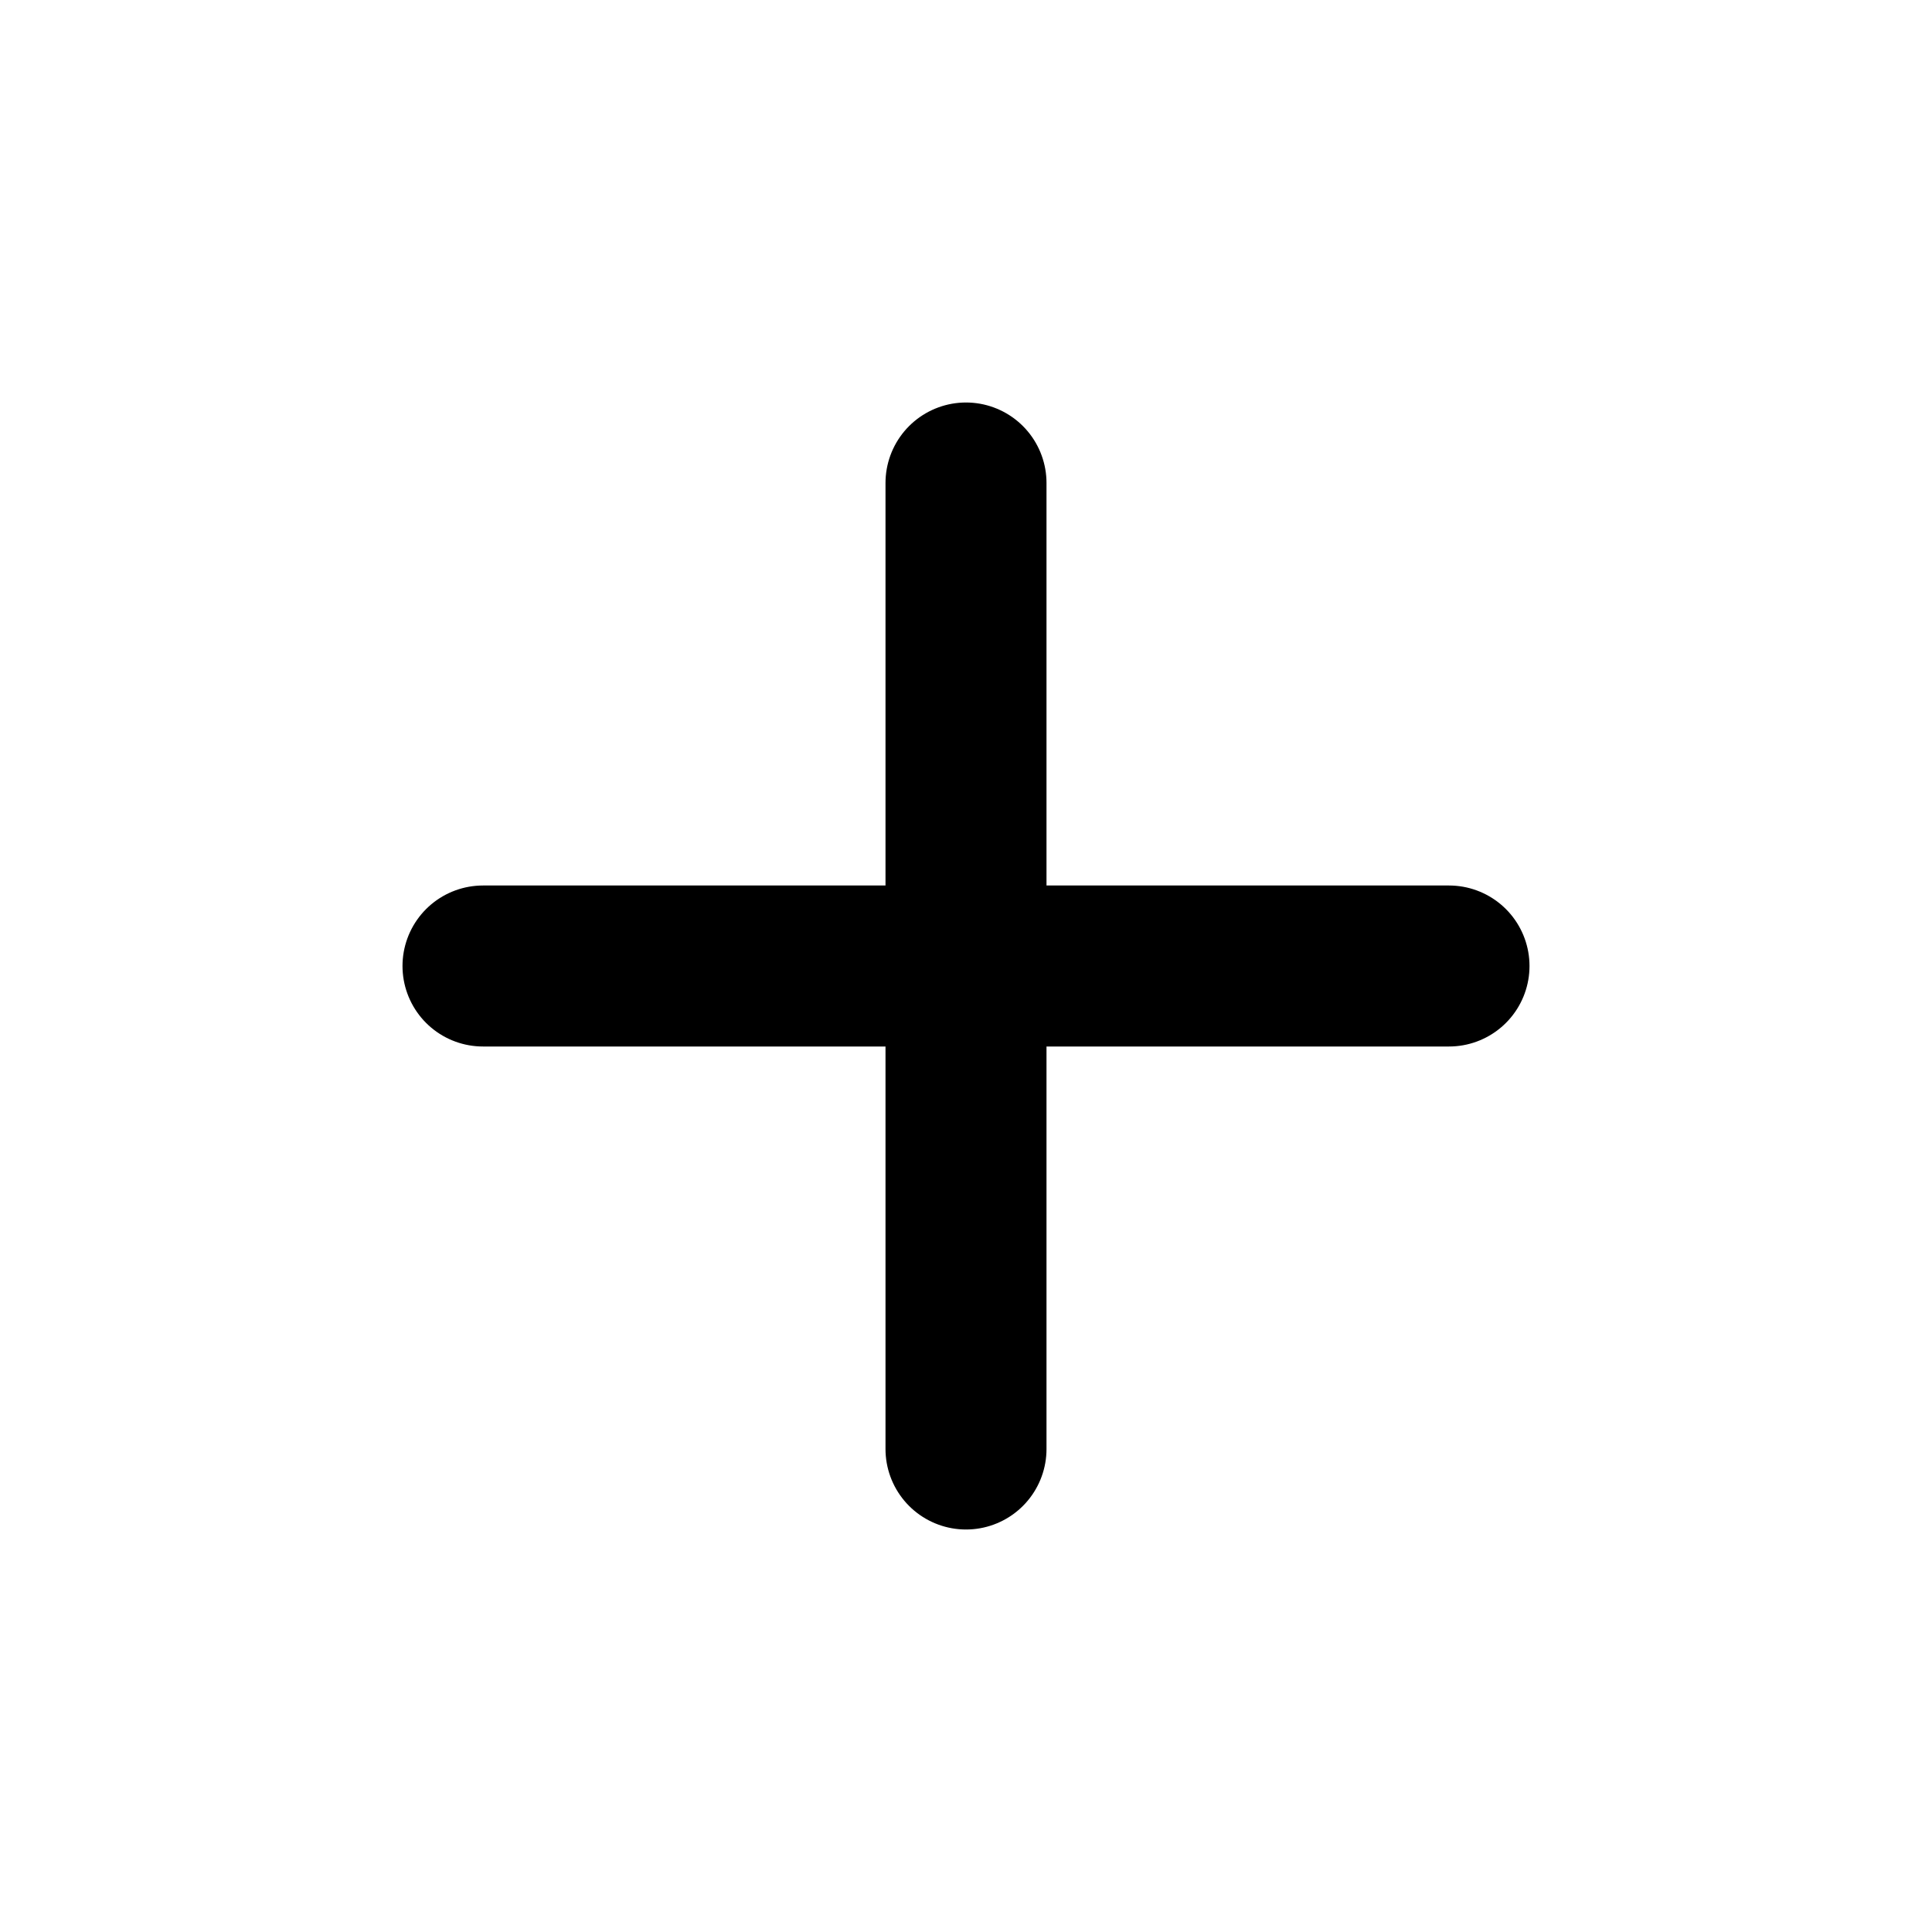
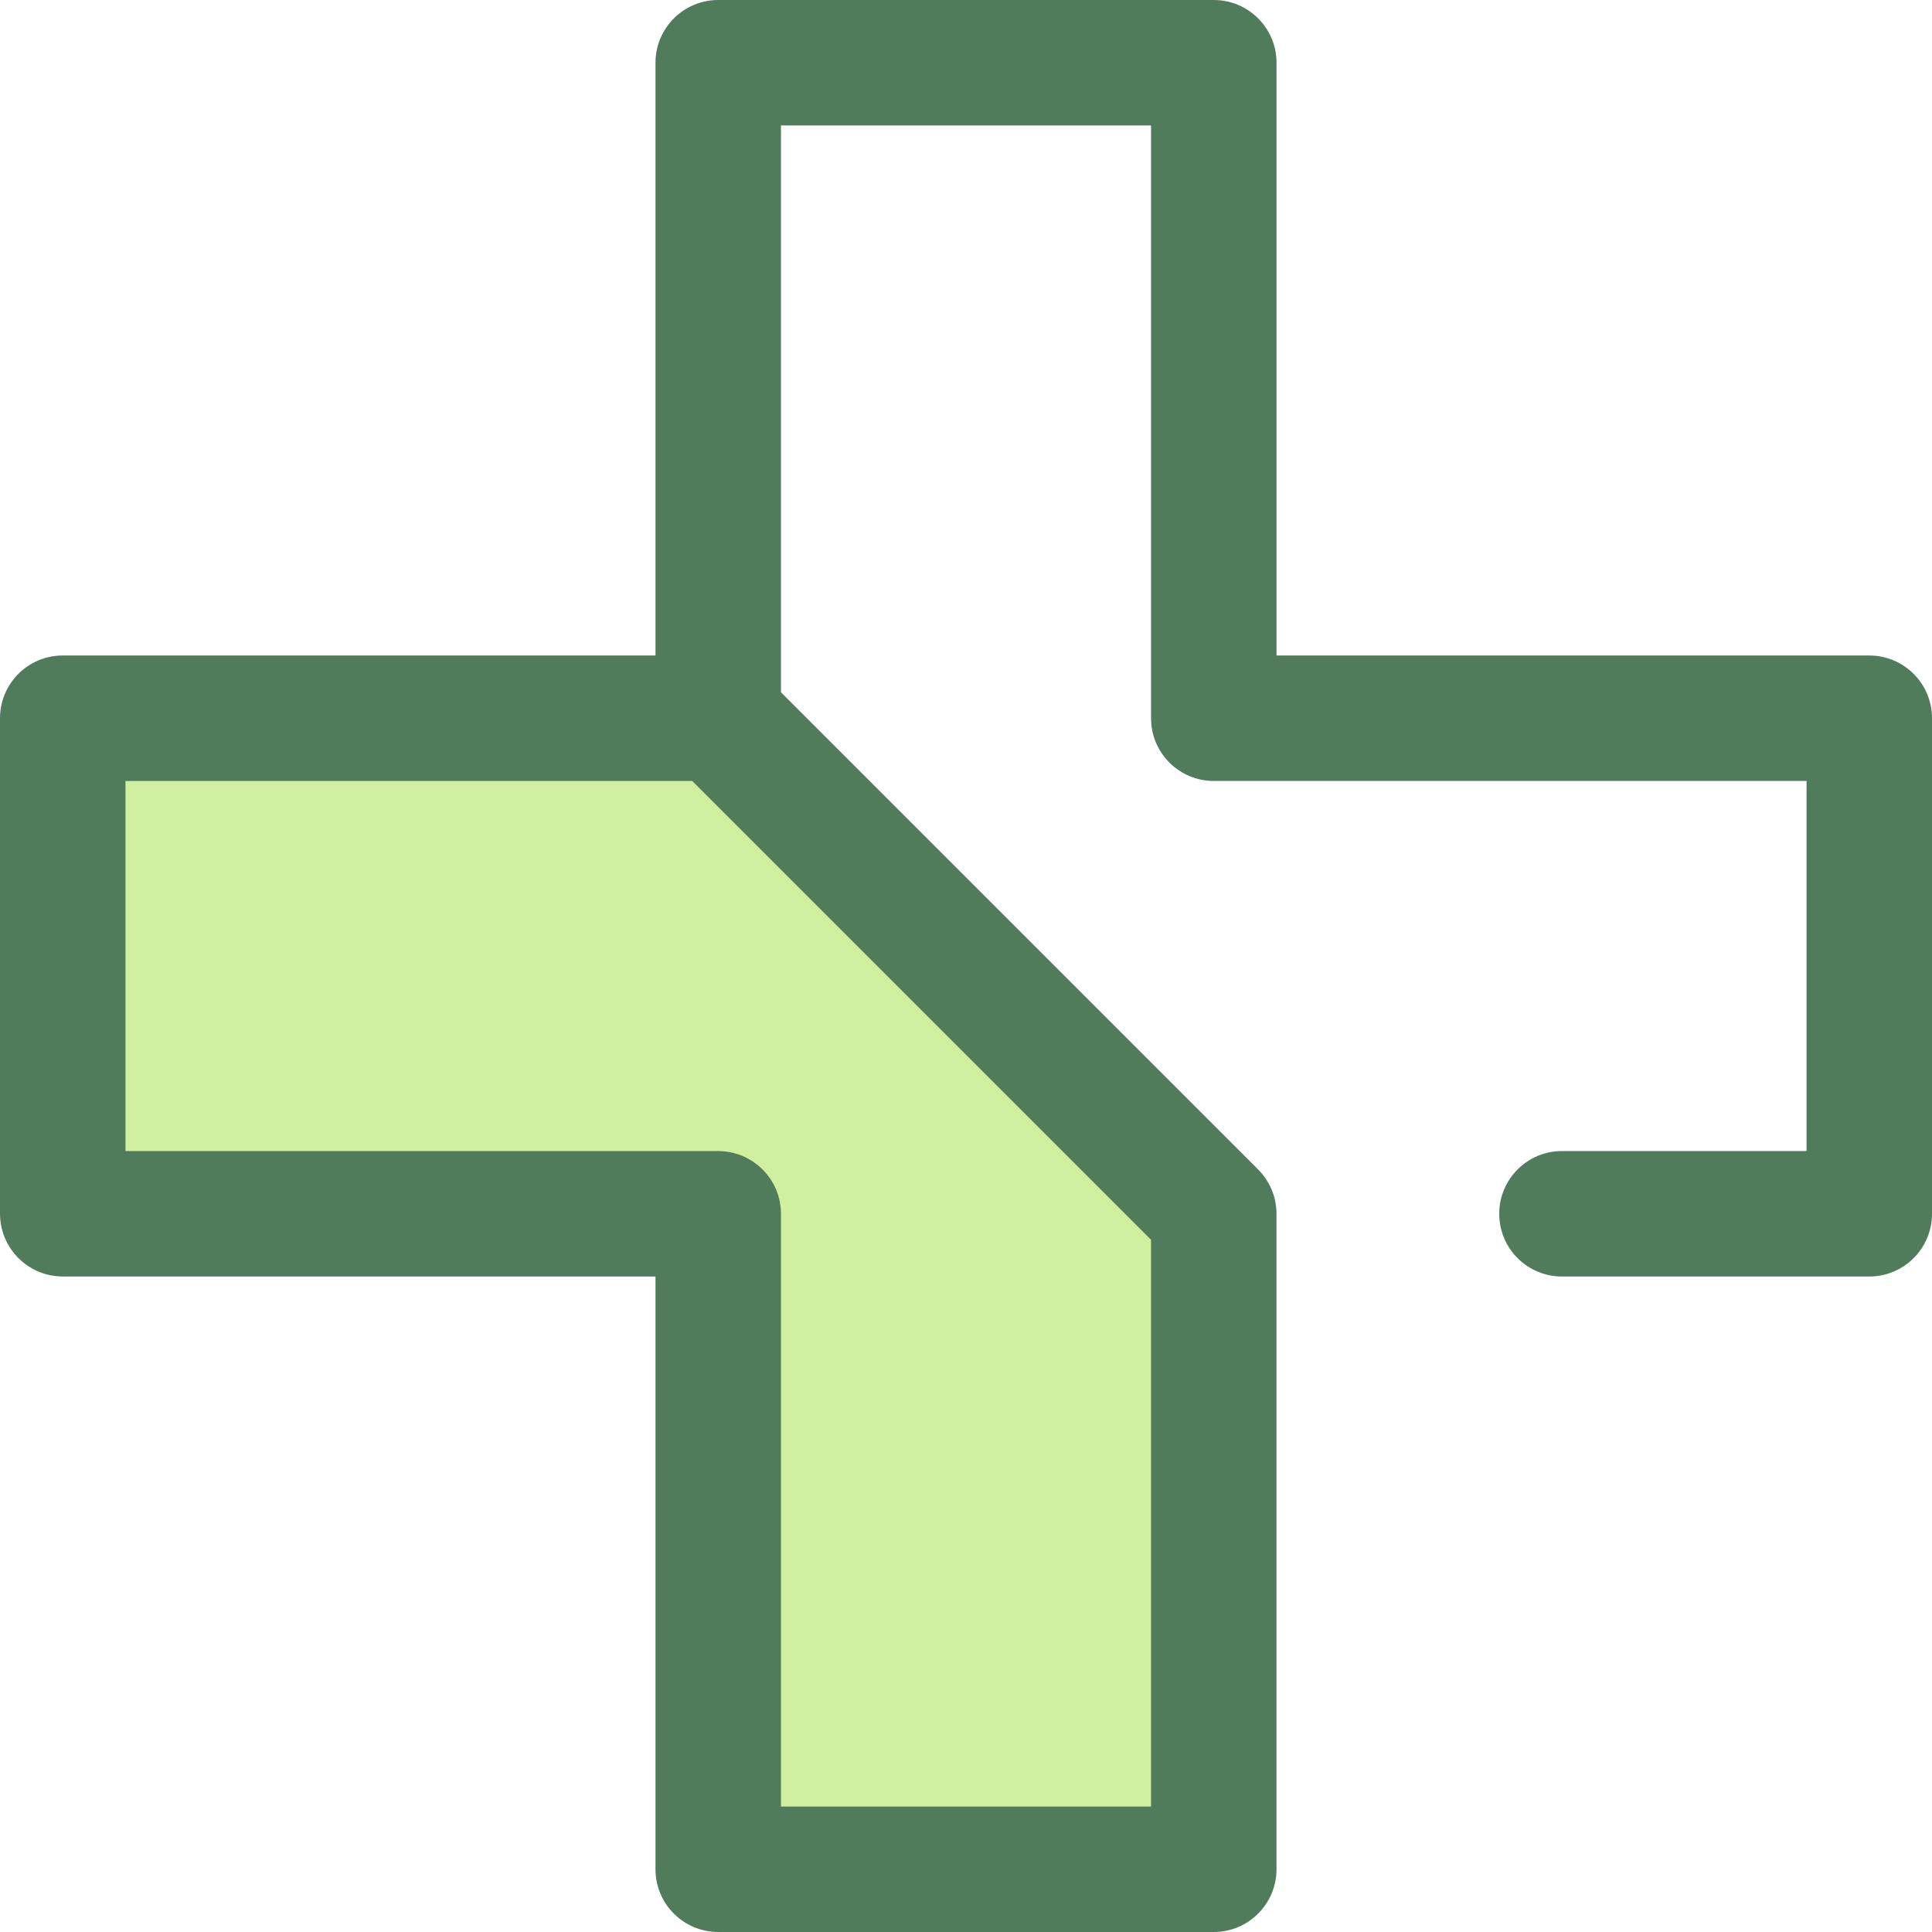
- <svg xmlns="http://www.w3.org/2000/svg" width="800px" height="800px" viewBox="0 0 24 24" fill="none">
-   <g id="Edit / Add_Plus">
-     <path id="Vector" d="M6 12H12M12 12H18M12 12V18M12 12V6" stroke="#000000" stroke-width="2" stroke-linecap="round" stroke-linejoin="round" />
-   </g>
+ <svg xmlns="http://www.w3.org/2000/svg" height="800px" width="800px" version="1.1" id="Layer_1" viewBox="0 0 511.998 511.998" xml:space="preserve">
+   <polygon style="fill:#CFF09E;" points="190.338,190.338 16.625,190.34 16.625,321.664 190.338,321.664 190.336,495.377   321.662,495.377 321.662,322.201 321.662,321.664 " />
+   <path style="fill:#507C5C;" d="M495.375,173.713H338.288V16.626c0-9.182-7.445-16.625-16.625-16.625H190.336  c-9.18,0-16.625,7.443-16.625,16.625v157.087H16.625C7.445,173.713,0,181.156,0,190.338l0,0v131.324l0,0  c0,0.557,0.028,1.111,0.085,1.659c0.04,0.399,0.108,0.79,0.176,1.18c0.025,0.143,0.037,0.289,0.066,0.432  c0.093,0.465,0.214,0.921,0.344,1.372c0.02,0.066,0.032,0.135,0.052,0.201c0.138,0.456,0.303,0.899,0.479,1.338  c0.025,0.063,0.043,0.128,0.07,0.191c0.171,0.409,0.366,0.806,0.567,1.199c0.047,0.091,0.085,0.185,0.133,0.274  c0.186,0.347,0.396,0.682,0.607,1.012c0.08,0.128,0.151,0.261,0.234,0.387c0.191,0.286,0.404,0.554,0.612,0.826  c0.121,0.16,0.233,0.328,0.361,0.482c0.206,0.251,0.434,0.484,0.653,0.723c0.145,0.156,0.278,0.323,0.431,0.474  c0.153,0.153,0.321,0.288,0.479,0.434c0.238,0.219,0.469,0.444,0.718,0.65c0.158,0.13,0.328,0.243,0.49,0.366  c0.269,0.206,0.537,0.417,0.82,0.607c0.131,0.088,0.269,0.161,0.402,0.244c0.328,0.206,0.655,0.412,0.996,0.597  c0.101,0.055,0.208,0.096,0.309,0.15c0.381,0.195,0.765,0.384,1.162,0.549c0.083,0.035,0.171,0.06,0.254,0.093  c0.417,0.166,0.838,0.324,1.272,0.456c0.103,0.032,0.211,0.052,0.314,0.081c0.414,0.118,0.831,0.231,1.257,0.316  c0.213,0.043,0.432,0.065,0.647,0.098c0.321,0.052,0.638,0.111,0.966,0.145c0.552,0.055,1.109,0.085,1.667,0.085H173.71v157.089  c0,9.182,7.445,16.625,16.625,16.625H321.66c9.18,0,16.625-7.443,16.625-16.625V321.664c0-0.557-0.028-1.111-0.083-1.659  c-0.04-0.404-0.11-0.8-0.178-1.195c-0.025-0.138-0.037-0.279-0.063-0.417c-0.095-0.477-0.218-0.944-0.354-1.406  c-0.017-0.055-0.027-0.111-0.042-0.165c-0.143-0.469-0.313-0.928-0.494-1.378c-0.02-0.05-0.035-0.101-0.055-0.15  c-0.176-0.426-0.377-0.838-0.589-1.244c-0.038-0.075-0.07-0.155-0.11-0.229c-0.196-0.364-0.414-0.713-0.635-1.061  c-0.071-0.111-0.133-0.229-0.206-0.339c-0.209-0.313-0.441-0.608-0.67-0.904c-0.103-0.133-0.195-0.273-0.303-0.404  c-0.269-0.328-0.56-0.637-0.853-0.943c-0.081-0.085-0.151-0.176-0.234-0.259L206.961,183.454V33.251h98.076v157.087  c0,9.182,7.445,16.625,16.625,16.625h157.087v98.076h-64.815c-9.18,0-16.625,7.443-16.625,16.625s7.445,16.625,16.625,16.625h81.44  c9.18,0,16.625-7.443,16.625-16.625V190.338C512,181.156,504.555,173.713,495.375,173.713z M305.037,478.752h-98.076V321.664  c0-0.557-0.028-1.111-0.083-1.659c-0.04-0.404-0.11-0.8-0.178-1.195c-0.025-0.138-0.037-0.279-0.063-0.417  c-0.095-0.477-0.218-0.944-0.354-1.406c-0.017-0.055-0.027-0.111-0.043-0.165c-0.143-0.469-0.311-0.928-0.494-1.378  c-0.02-0.05-0.035-0.101-0.055-0.15c-0.176-0.426-0.377-0.838-0.589-1.244c-0.038-0.075-0.07-0.155-0.11-0.229  c-0.196-0.364-0.414-0.713-0.635-1.061c-0.071-0.111-0.133-0.229-0.206-0.339c-0.209-0.313-0.441-0.608-0.67-0.904  c-0.103-0.133-0.195-0.273-0.303-0.404c-0.269-0.328-0.56-0.637-0.853-0.943c-0.081-0.085-0.151-0.176-0.234-0.259  c-0.078-0.078-0.166-0.146-0.246-0.223c-0.311-0.298-0.623-0.592-0.956-0.865c-0.123-0.101-0.258-0.19-0.384-0.286  c-0.304-0.236-0.607-0.472-0.926-0.685c-0.103-0.07-0.213-0.126-0.318-0.193c-0.354-0.226-0.712-0.449-1.082-0.647  c-0.07-0.037-0.143-0.066-0.213-0.103c-0.411-0.213-0.828-0.416-1.258-0.595c-0.047-0.02-0.096-0.033-0.143-0.053  c-0.452-0.183-0.913-0.352-1.385-0.495c-0.057-0.017-0.113-0.027-0.17-0.043c-0.461-0.135-0.926-0.258-1.401-0.352  c-0.14-0.028-0.283-0.04-0.422-0.065c-0.394-0.068-0.788-0.138-1.19-0.178c-0.549-0.055-1.102-0.083-1.659-0.083H33.249V206.97  h150.201l121.588,121.587v150.196H305.037z" />
</svg>
